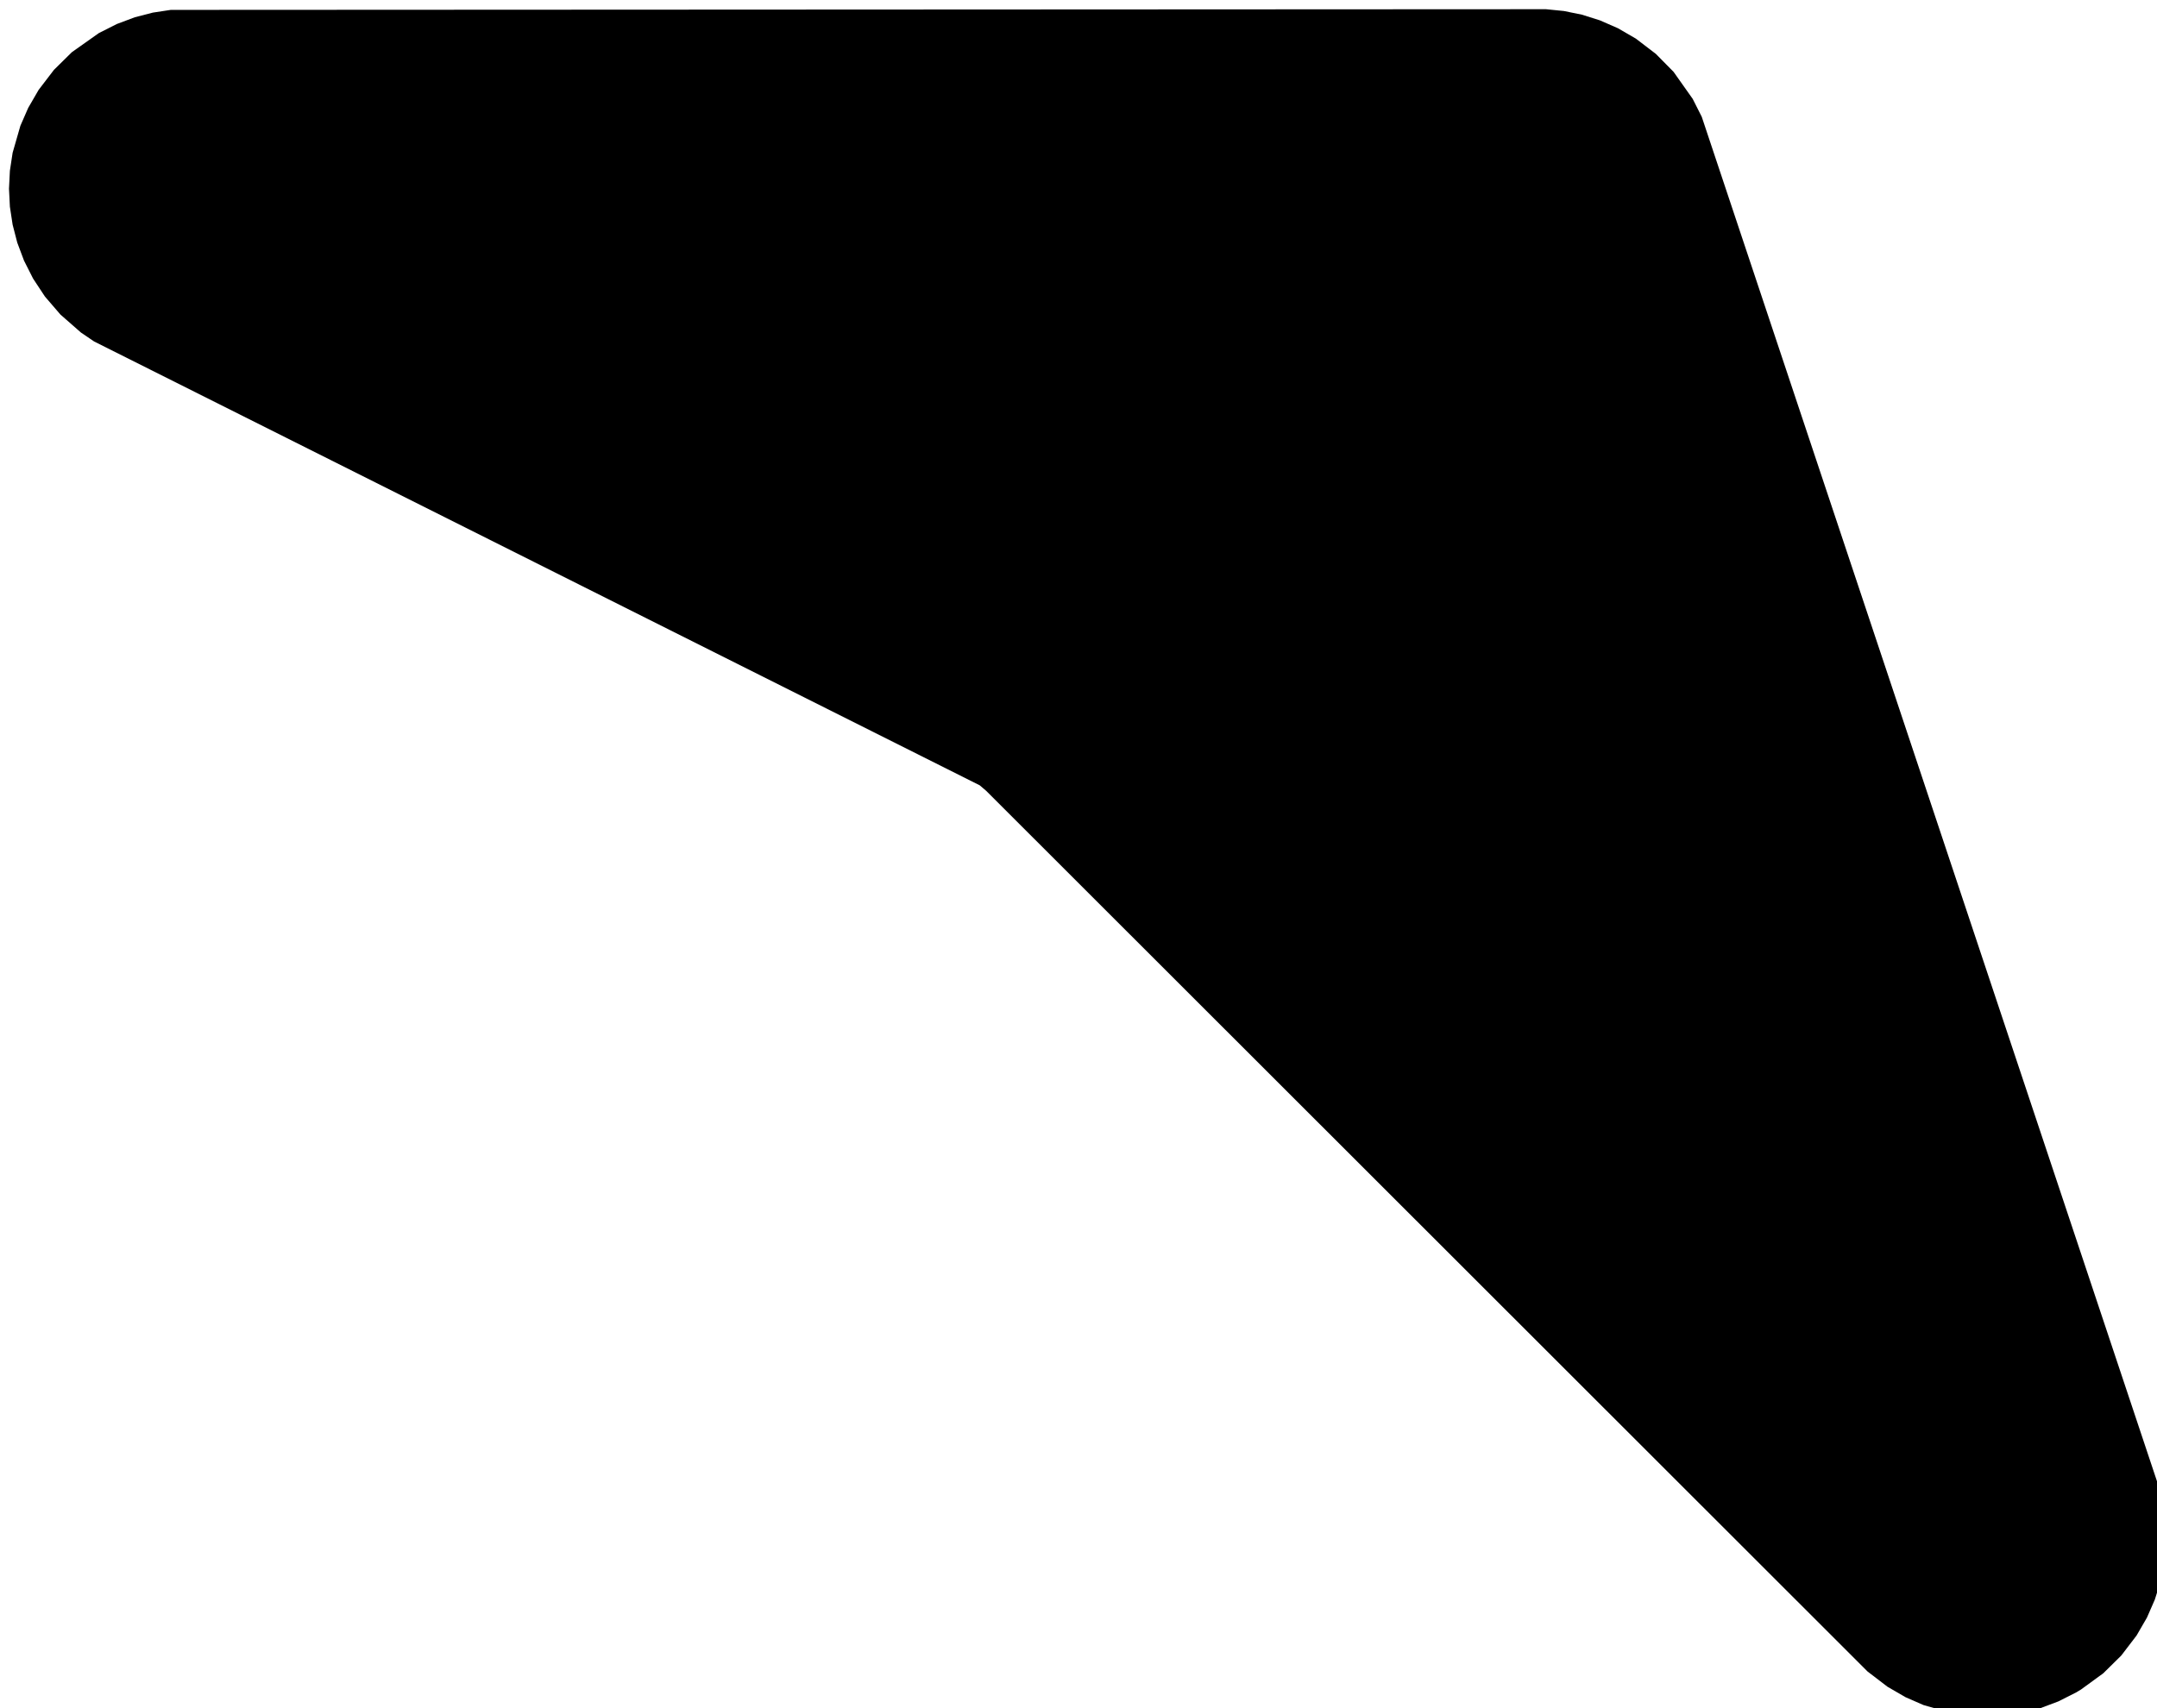
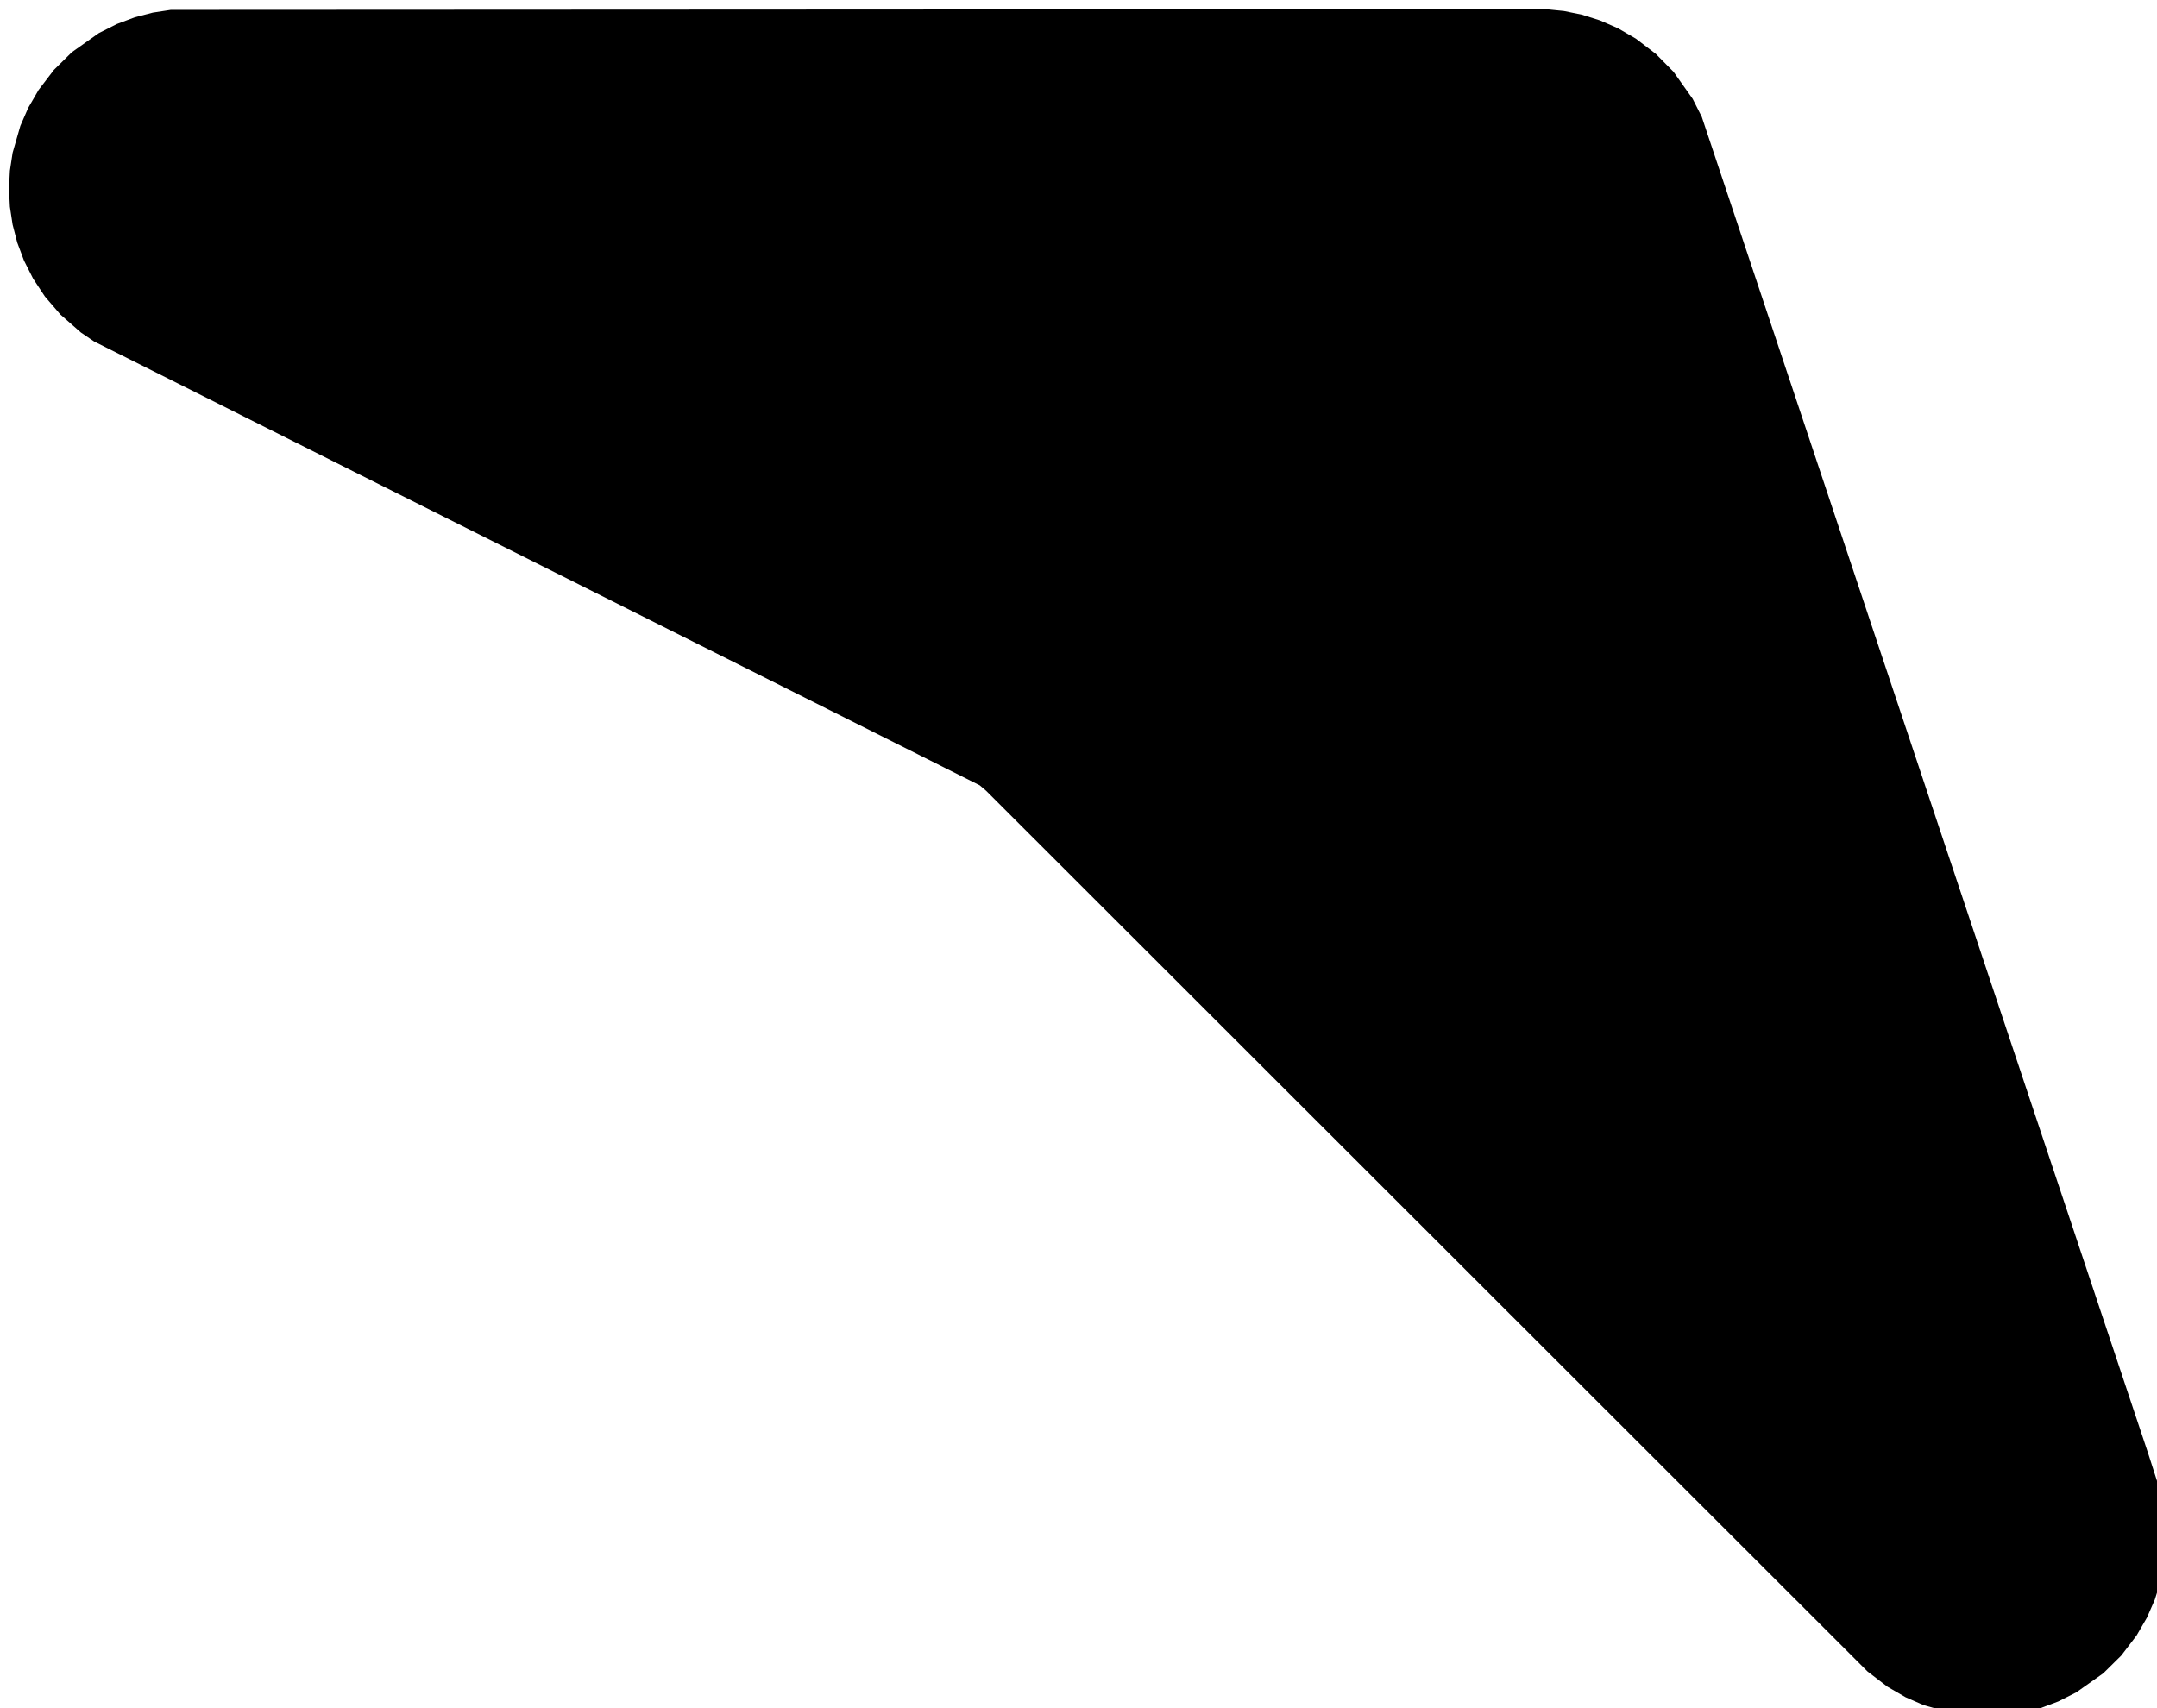
<svg xmlns="http://www.w3.org/2000/svg">
-   <path fill-rule="evenodd" d="M231,188.319 L231.527,188 L234,186.197 L236,184.225 L237.701,182 L238.86,180 L239.734,178 L240.365,176 L240.774,174 L240.975,172 L240.975,170 L240.774,168 L240.365,166 L189.329,13 L188.319,11 L186.197,8 L184.225,6 L182,4.299 L180,3.14 L178,2.266 L176,1.635 L174,1.226 L172,1.025 L19,1.1 L17,1.404 L15,1.921 L13,2.671 L11,3.681 L8,5.803 L6,7.775 L4.299,10 L3.14,12 L2.266,14 L1.404,17 L1.1,19 L1,21 L1.1,23 L1.404,25 L1.921,27 L2.671,29 L3.681,31 L5,33 L6.721,35 L9,37 L10.473,38 L109,87.389 L109.716,88 L207.775,186 L210,187.701 L212,188.86 L214,189.734 L217,190.596 L219,190.9 L221,191 L223,190.9 L225,190.596 L227,190.079 L229,189.329 L231,188.319 " />
+   <path fill-rule="evenodd" d="M1,21 L1.1,23 L1.404,25 L1.921,27 L2.671,29 L3.681,31 L5,33 L6.721,35 L9,37 L10.473,38 L109,87.389 L109.716,88 L207.775,186 L210,187.701 L212,188.86 L214,189.734 L217,190.596 L219,190.9 L221,191 L223,190.9 L225,190.596 L227,190.079 L229,189.329 L231,188.319 L234,186.197 L236,184.225 L237.701,182 L238.86,180 L239.734,178 L240.365,176 L240.774,174 L240.975,172 L240.975,170 L240.774,168 L240.365,166 L239,161.754 L238.749,161 L189.329,13 L188.319,11 L186.197,8 L184.225,6 L182,4.299 L180,3.14 L178,2.266 L176,1.635 L174,1.226 L172,1.025 L19,1.1 L17,1.404 L15,1.921 L13,2.671 L11,3.681 L8,5.803 L6,7.775 L4.299,10 L3.14,12 L2.266,14 L1.404,17 L1.1,19 L1,21 " />
</svg>
